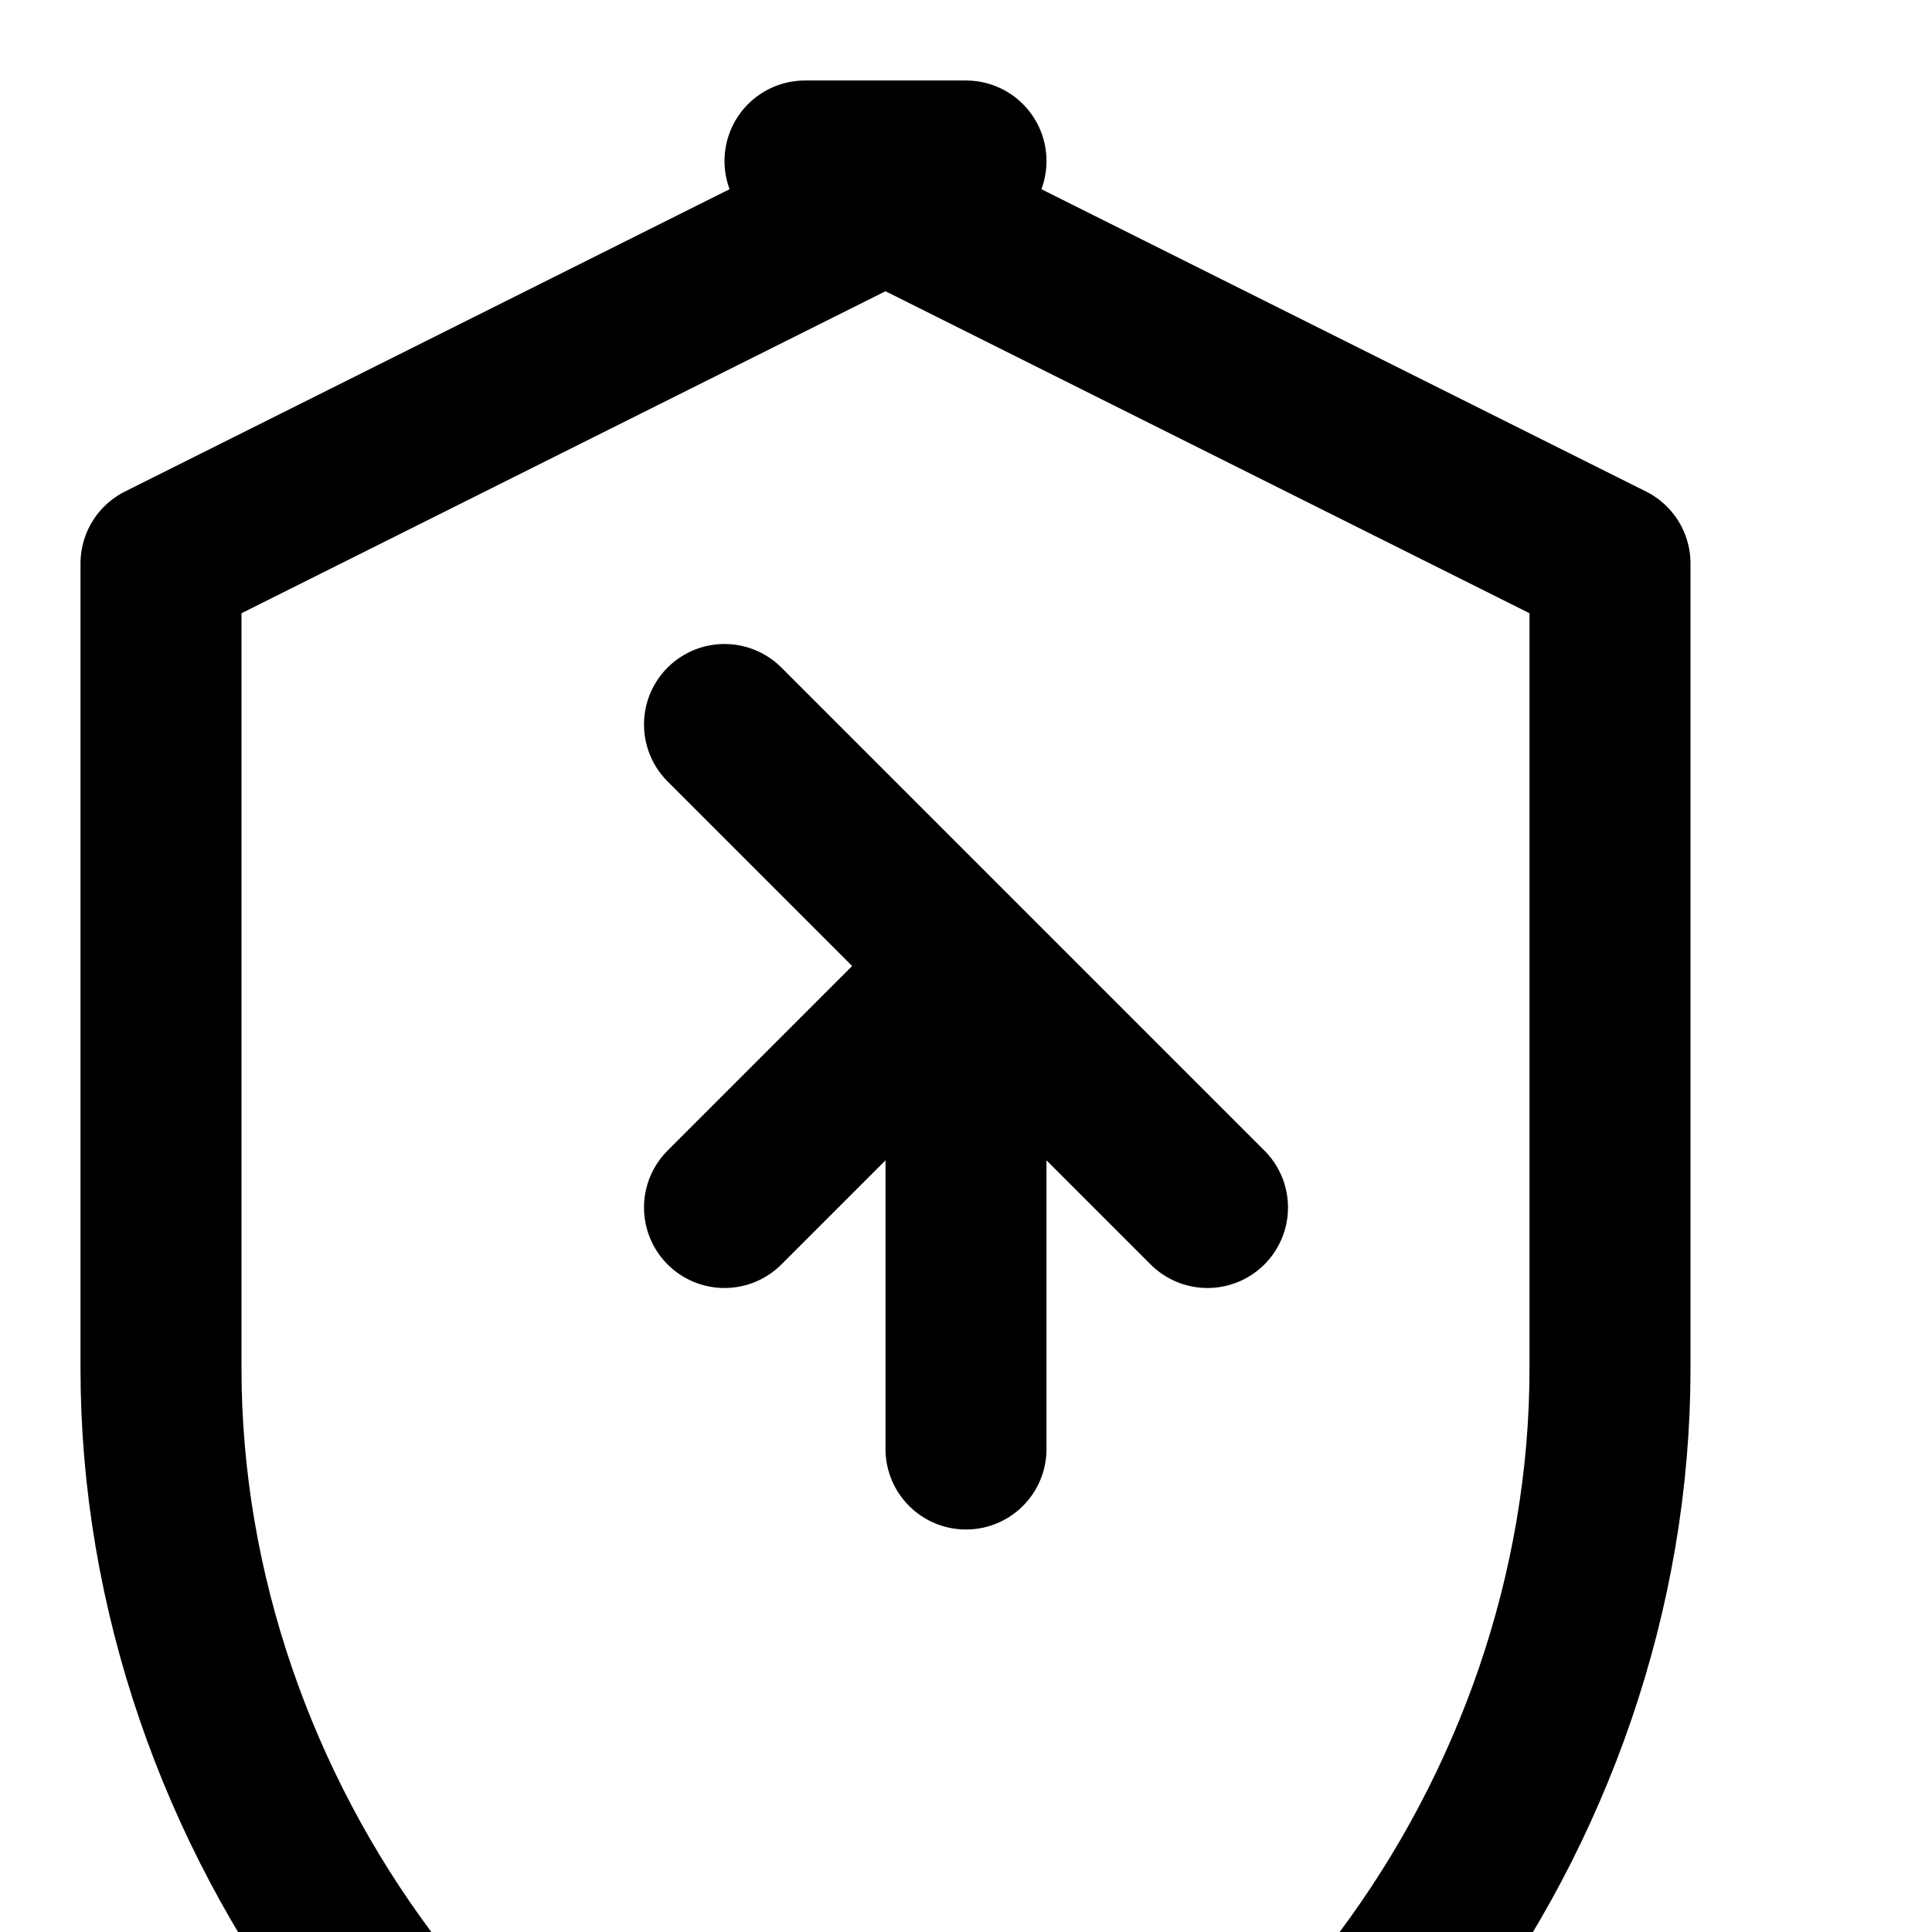
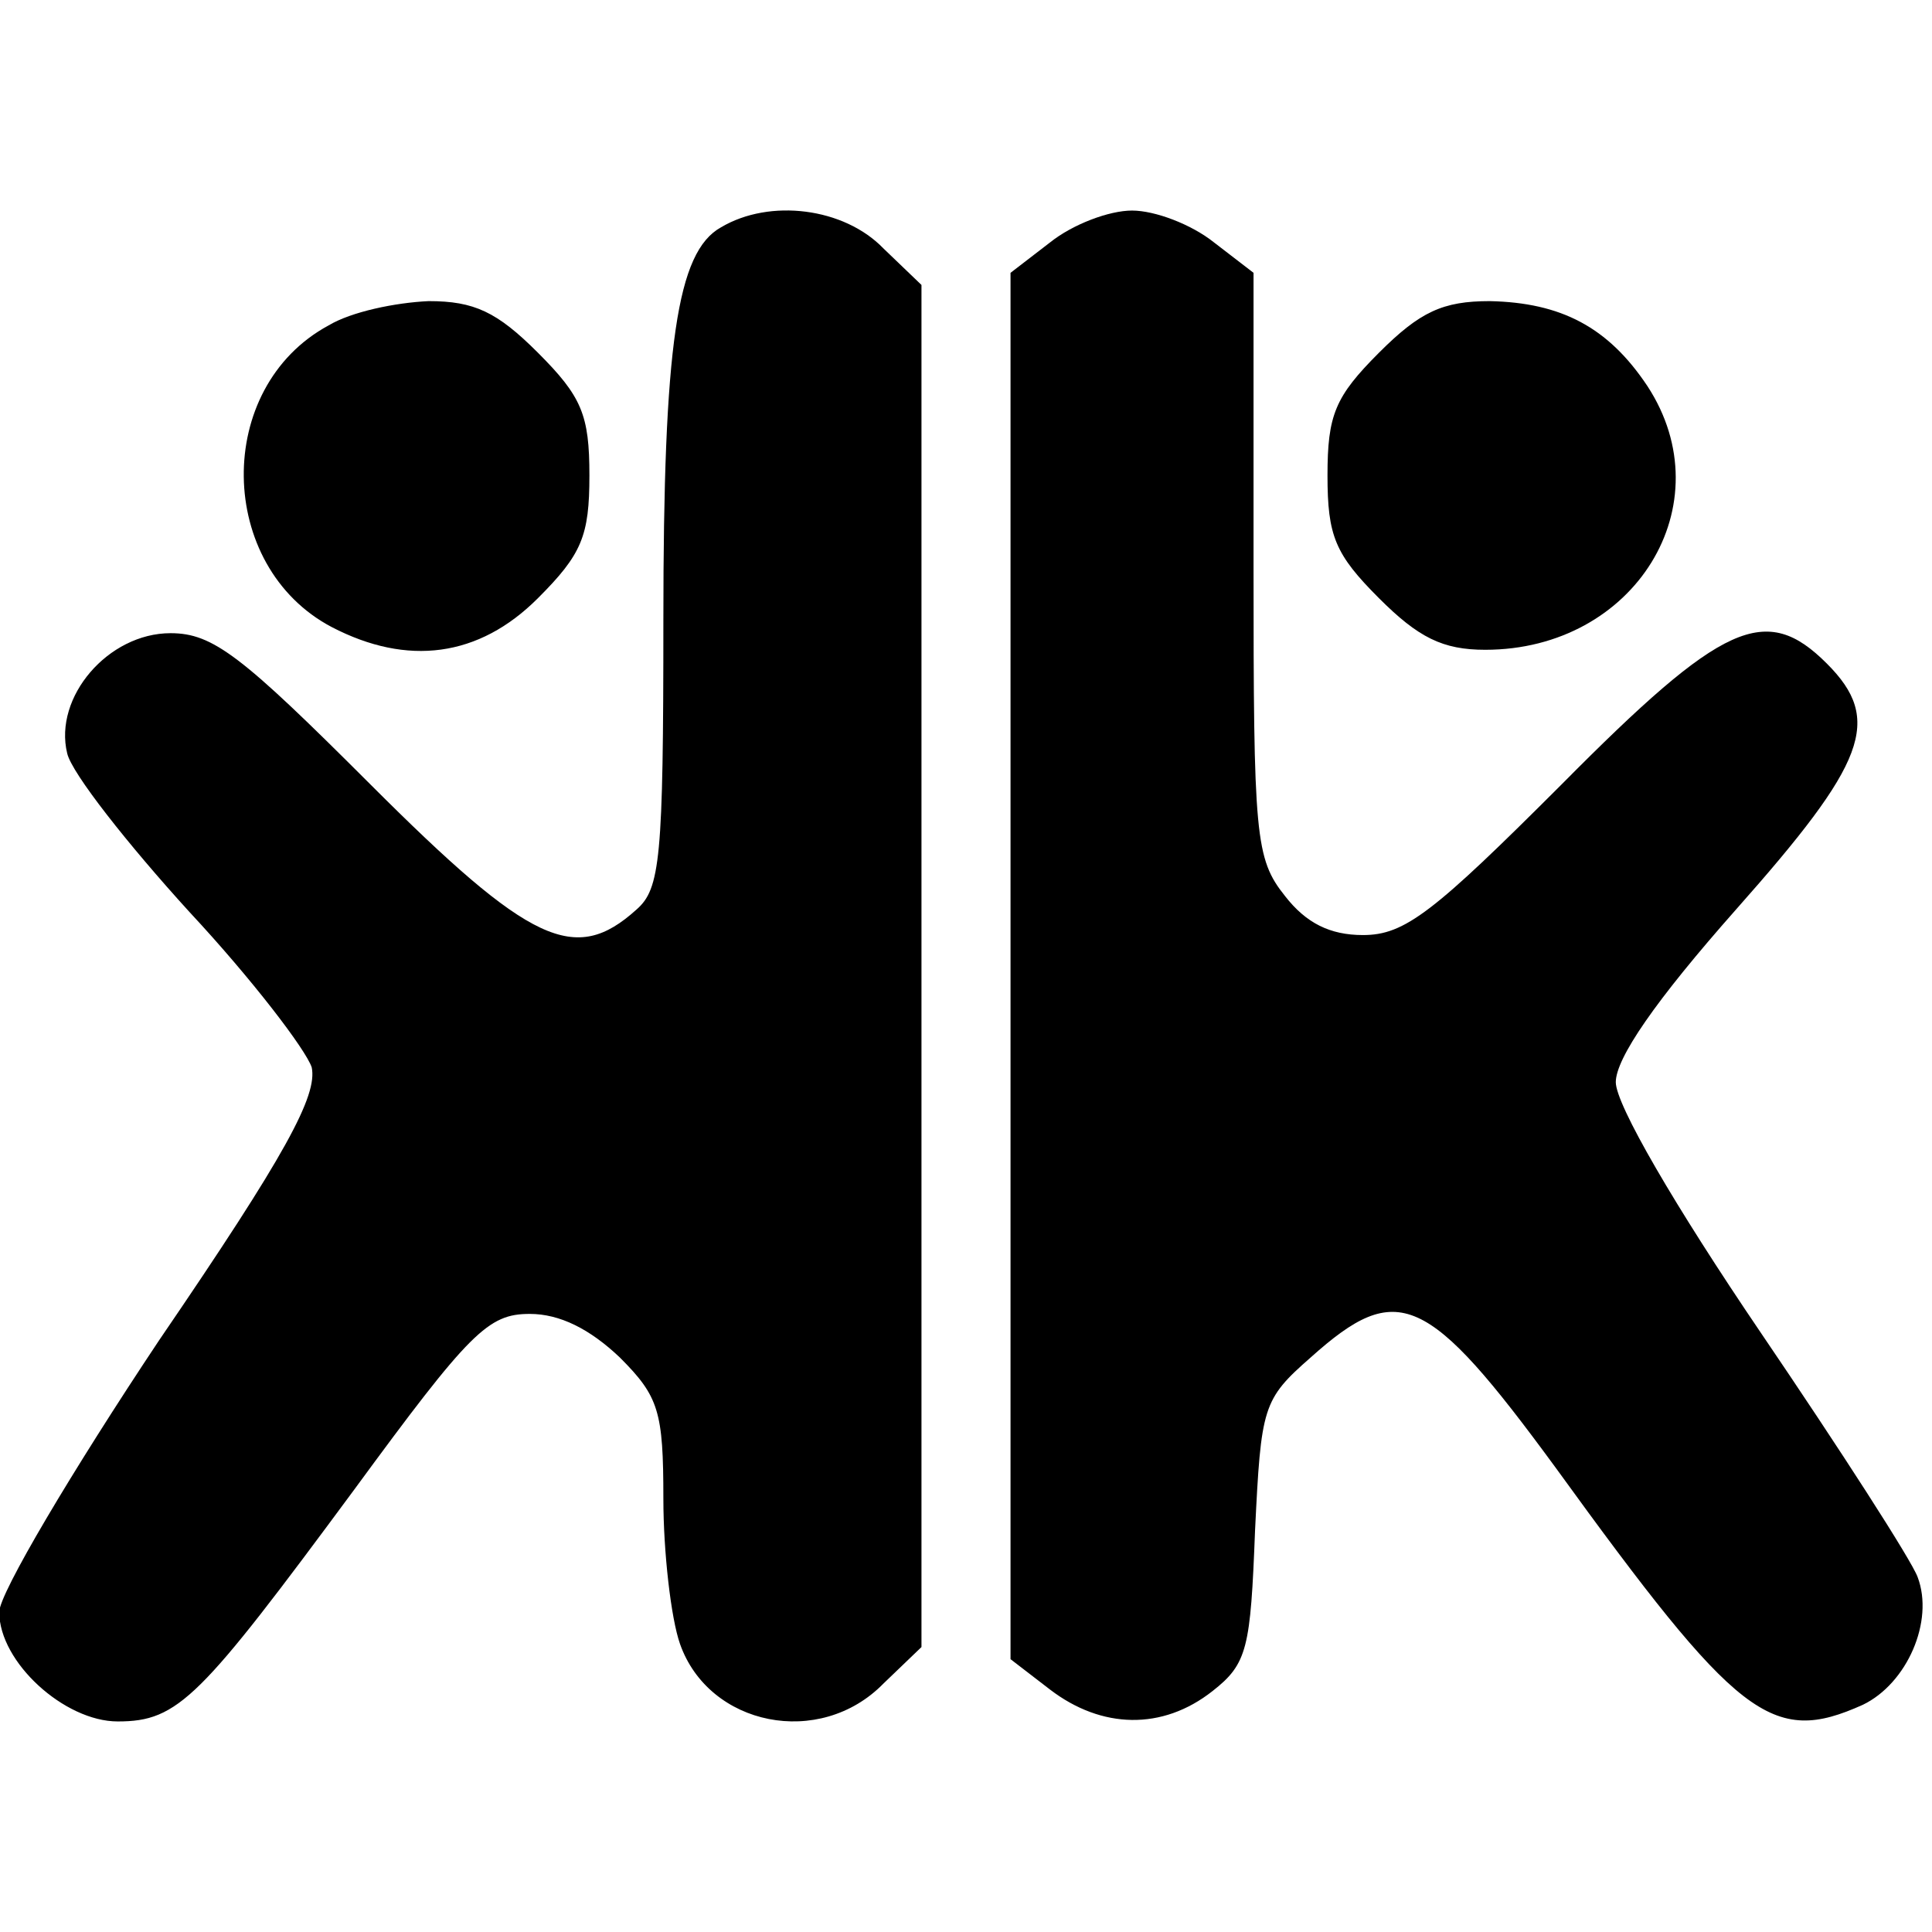
- <svg xmlns="http://www.w3.org/2000/svg" viewBox="0 0 24 24" fill="none" stroke="currentColor" stroke-width="2" stroke-linecap="round" stroke-linejoin="round">
-   <path d="M12 2L2 7v10c0 5.55 3.84 10.74 9 12 5.16-1.26 9-6.45 9-12V7l-10-5z" />
-   <path d="M12 12l-3-3m0 6l3-3m0 0l3 3m-3-3v6" />
+ <svg xmlns="http://www.w3.org/2000/svg" version="1.0" width="128pt" height="128pt" viewBox="0 0 128 128" preserveAspectRatio="xMidYMid meet">
+   <g transform="translate(0,128) scale(0.1,-0.1)" fill="currentColor" stroke="currentColor">
+     <path d="M478 1129 c-29 -16 -38 -77 -38 -260 0 -158 -2 -178 -18 -192 -41 -37 -71 -23 -177 83 -85 85 -104 100 -132 100 -41 0 -77 -42 -68 -79 3 -13 40 -60 81 -105 41 -44 77 -91 81 -103 4 -19 -17 -58 -101 -181 -58 -87 -106 -168 -106 -180 0 -33 43 -72 78 -72 40 0 54 15 156 153 77 105 89 117 117 117 20 0 40 -10 60 -29 26 -26 29 -36 29 -94 0 -35 5 -79 11 -96 19 -54 92 -69 134 -26 l25 24 0 451 0 451 -25 24 c-26 27 -75 33 -107 14z" />
+     <path d="M696 1119 l-26 -20 0 -459 0 -459 26 -20 c34 -26 74 -27 107 -1 23 18 25 28 28 106 4 82 5 87 37 115 58 52 78 43 163 -73 121 -167 143 -184 203 -157 29 14 47 55 36 84 -4 11 -51 84 -104 162 -57 84 -96 151 -96 166 0 16 26 54 80 115 86 97 97 125 60 162 -40 40 -68 28 -175 -80 -85 -85 -104 -100 -132 -100 -22 0 -38 8 -52 26 -20 25 -21 40 -21 220 l0 193 -26 20 c-15 12 -39 21 -54 21 -15 0 -39 -9 -54 -21z" />
+     <path d="M218 1064 c-76 -41 -74 -159 2 -199 50 -26 97 -20 136 19 29 29 34 41 34 81 0 40 -5 52 -34 81 -27 27 -42 34 -72 34 -22 -1 -51 -7 -66 -16z" />
+     <path d="M914 1046 c-29 -29 -34 -41 -34 -81 0 -40 5 -52 34 -81 26 -26 42 -34 70 -34 99 0 158 96 107 174 -26 39 -57 55 -104 56 -31 0 -46 -7 -73 -34z" />
+   </g>
</svg>
